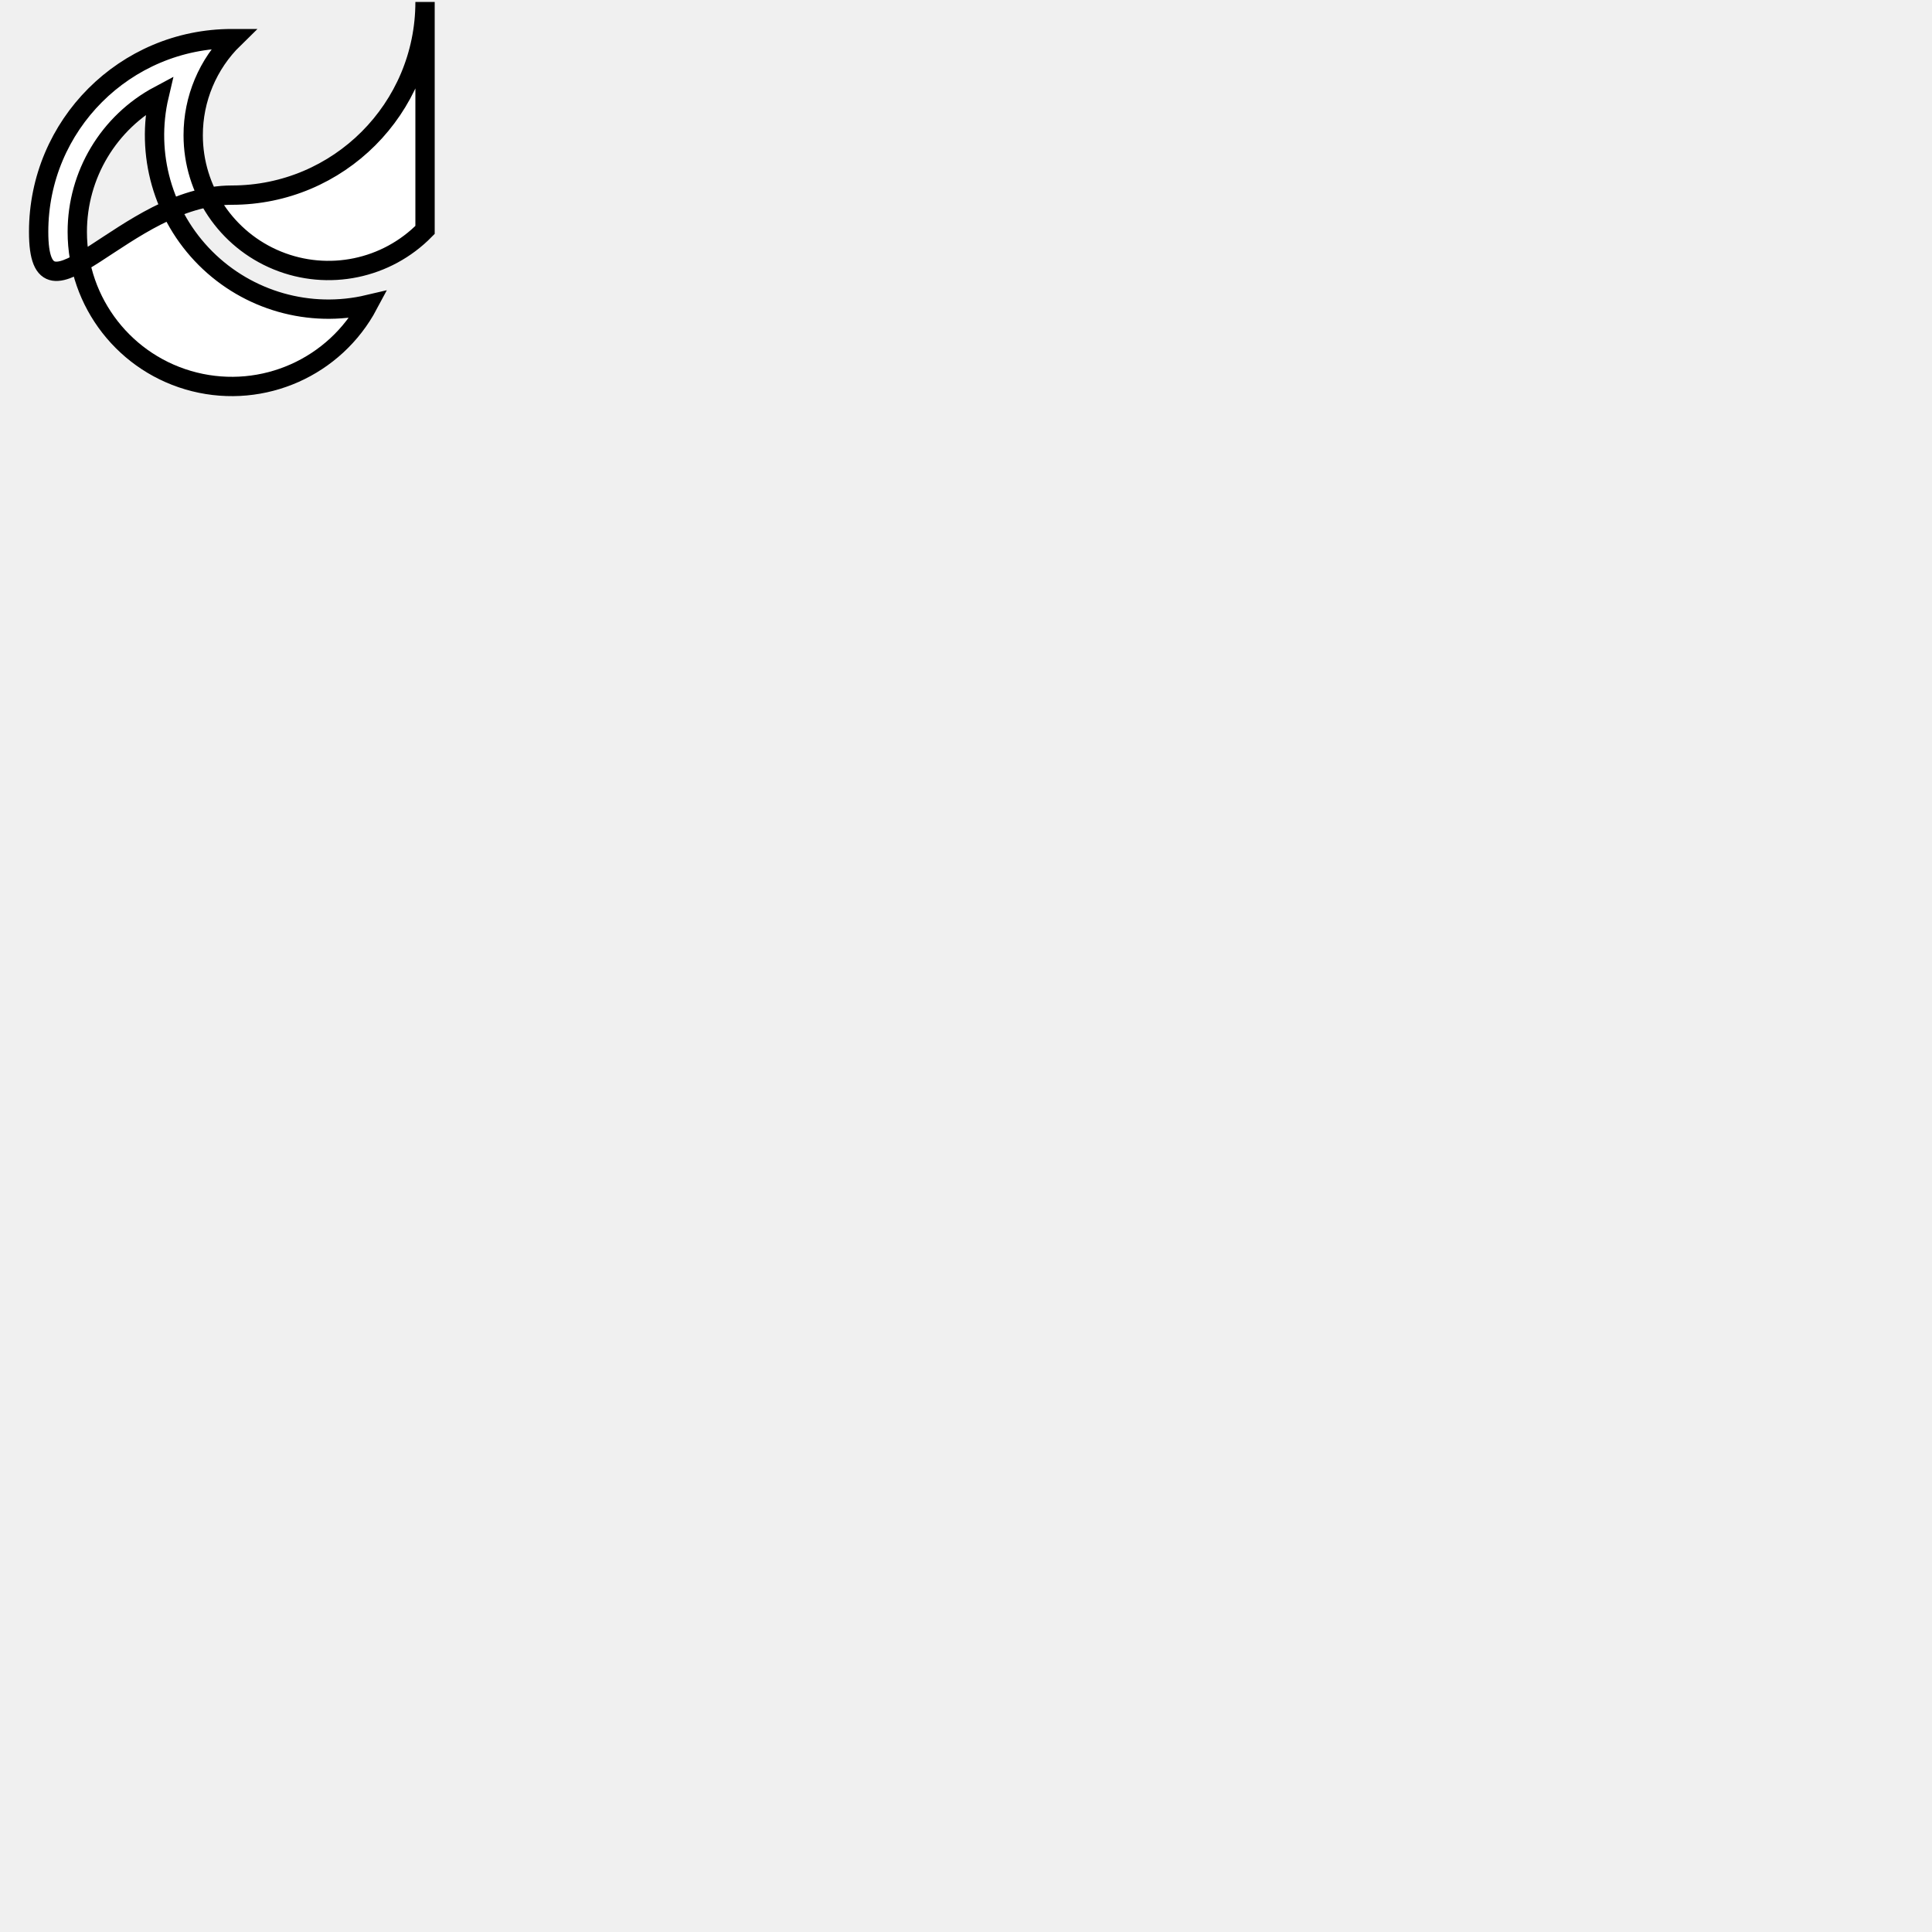
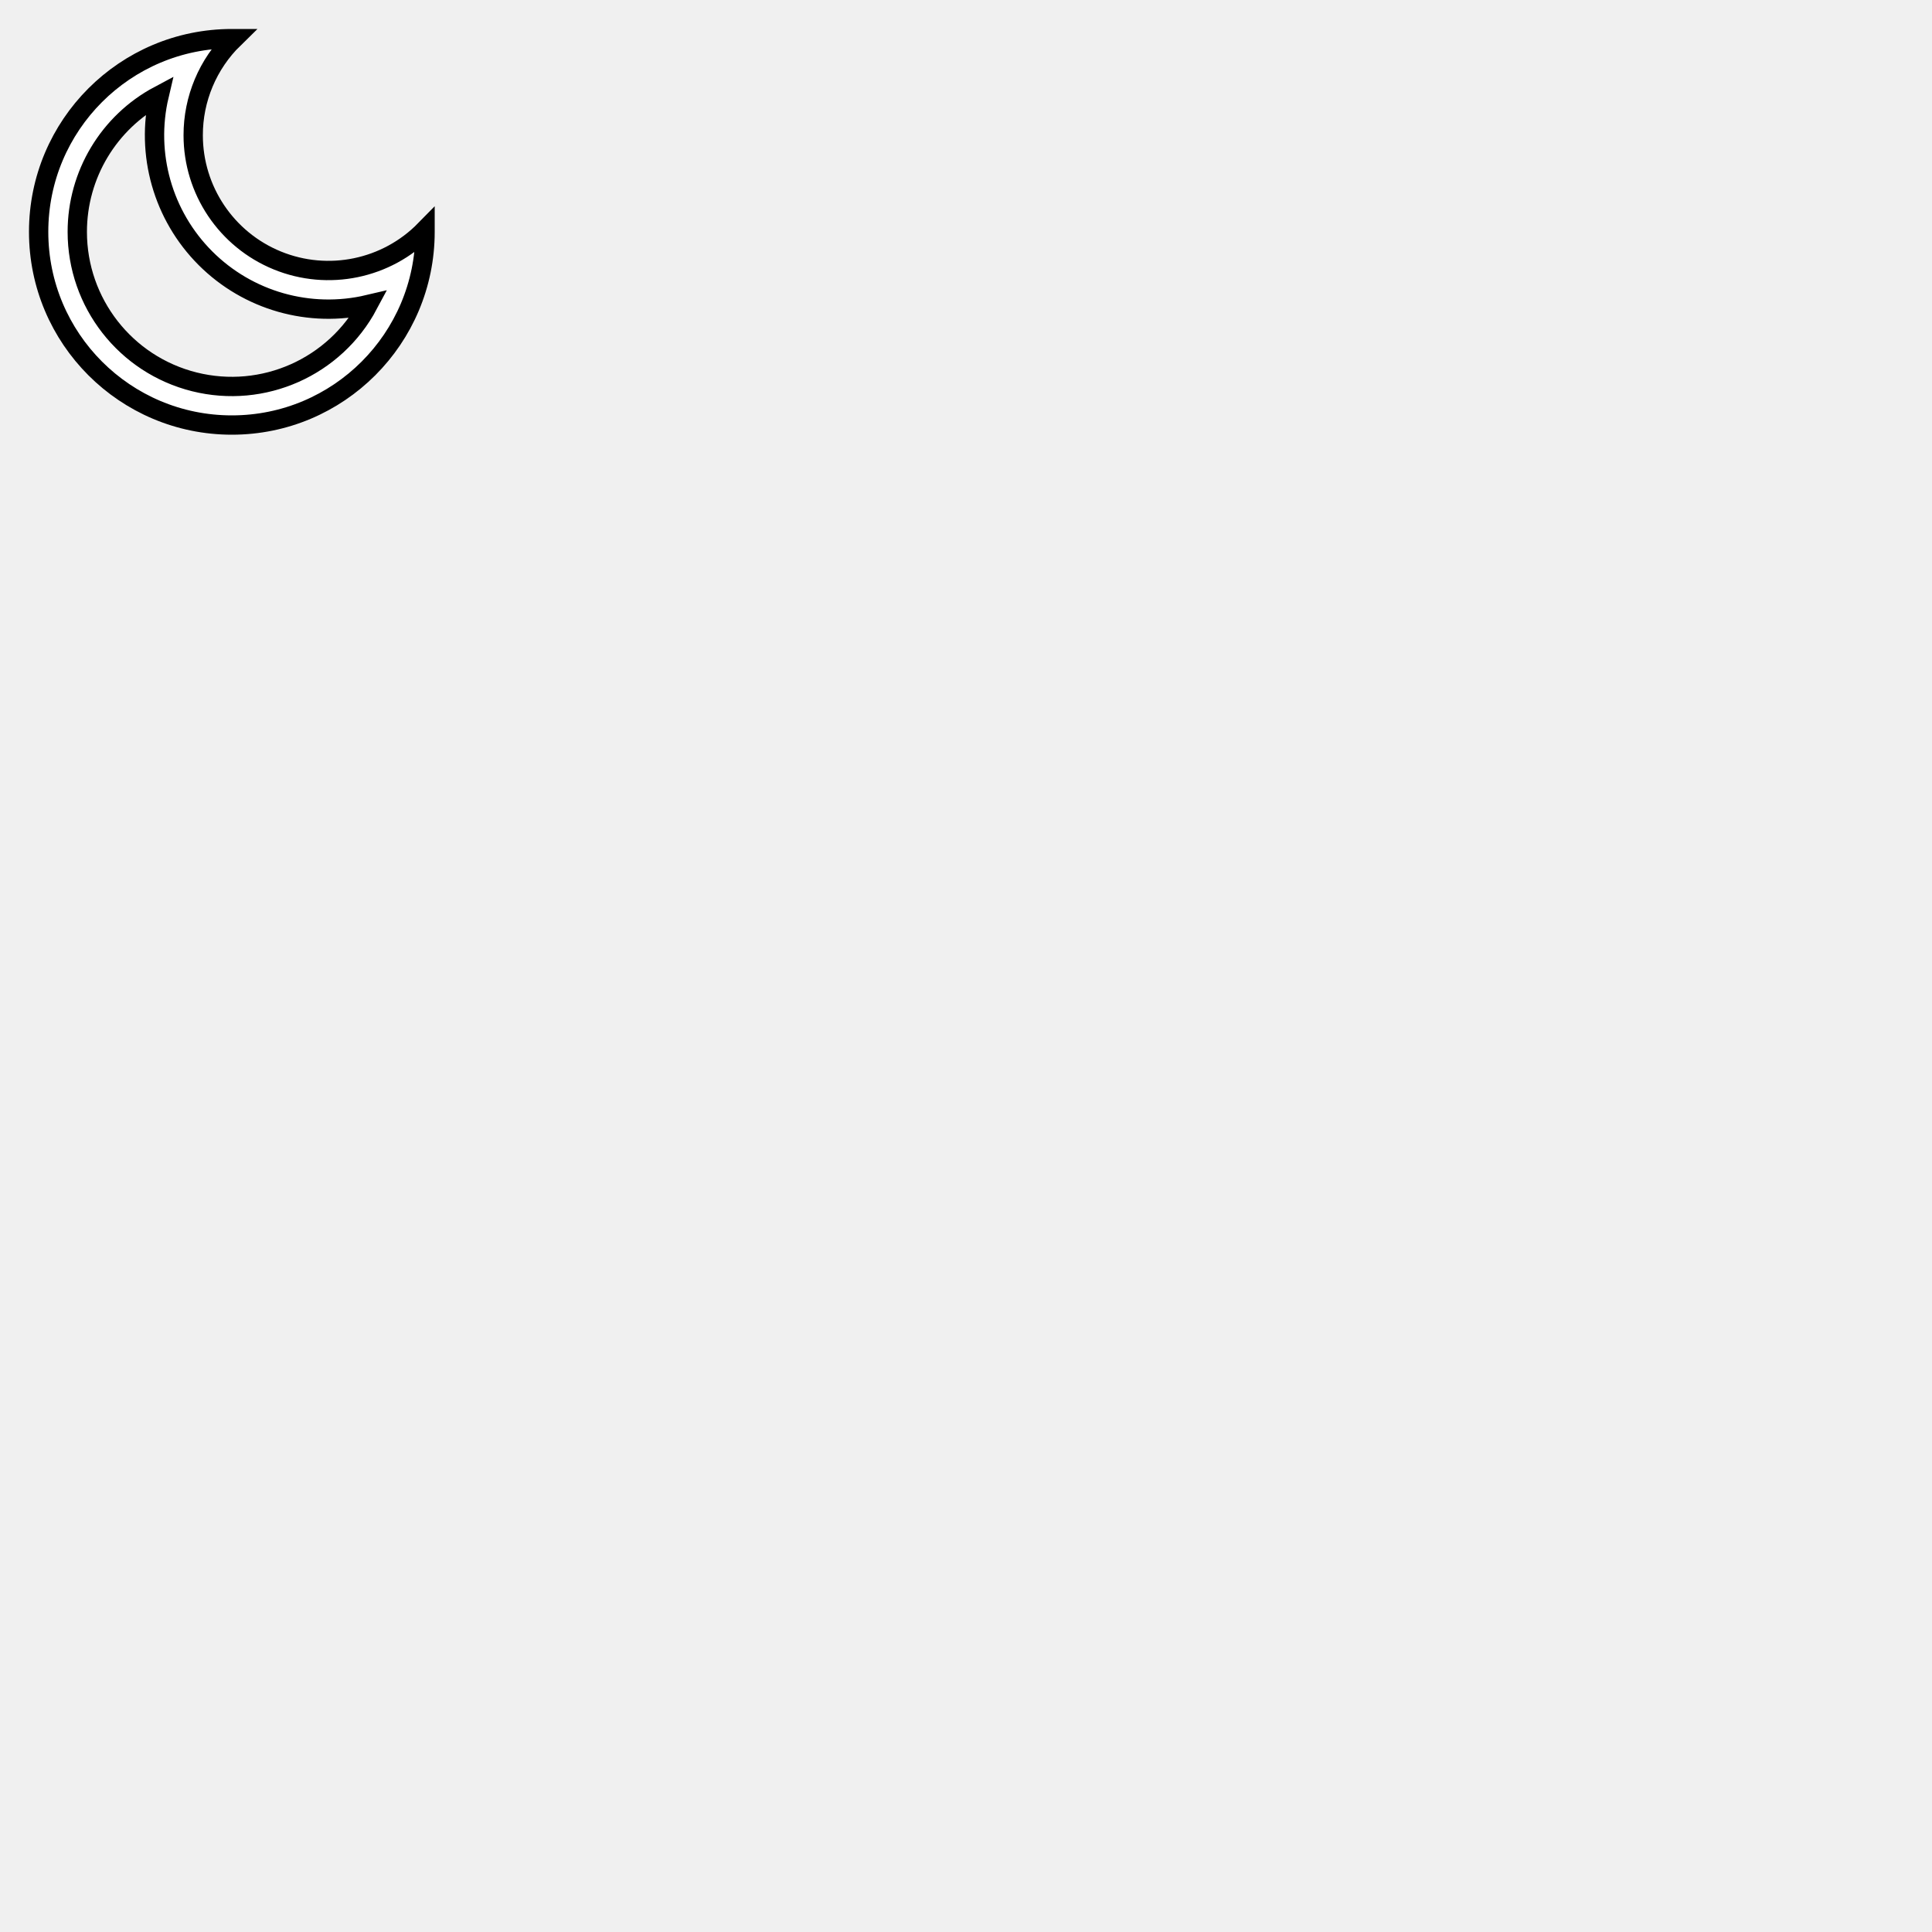
<svg xmlns="http://www.w3.org/2000/svg" viewBox="0 0 100 100" version="1.1" fill="white" stroke="black">
-   <path d="M 10,7 a 7 7 0 0 0 12 4.9 V .1 c 0 5.523 -4.477 10 -10 10 S 2 17.523 2 12 6.477 2 12 2 h.1 A6.979 6.979 0 0 0 10 7 z  m-6 5a8 8 0 0 0 15.062 3.762A9 9 0 0 1 8.238 4.938 7.999 7.999 0 0 0 4 12z" />
+   <path d="M10 7a7 7 0 0 0 12 4.9v.1c0 5.523-4.477 10-10 10S2 17.523 2 12 6.477 2 12 2h.1A6.979 6.979 0 0 0 10 7zm-6 5a8 8 0 0 0 15.062 3.762A9 9 0 0 1 8.238 4.938 7.999 7.999 0 0 0 4 12z" />
</svg>
